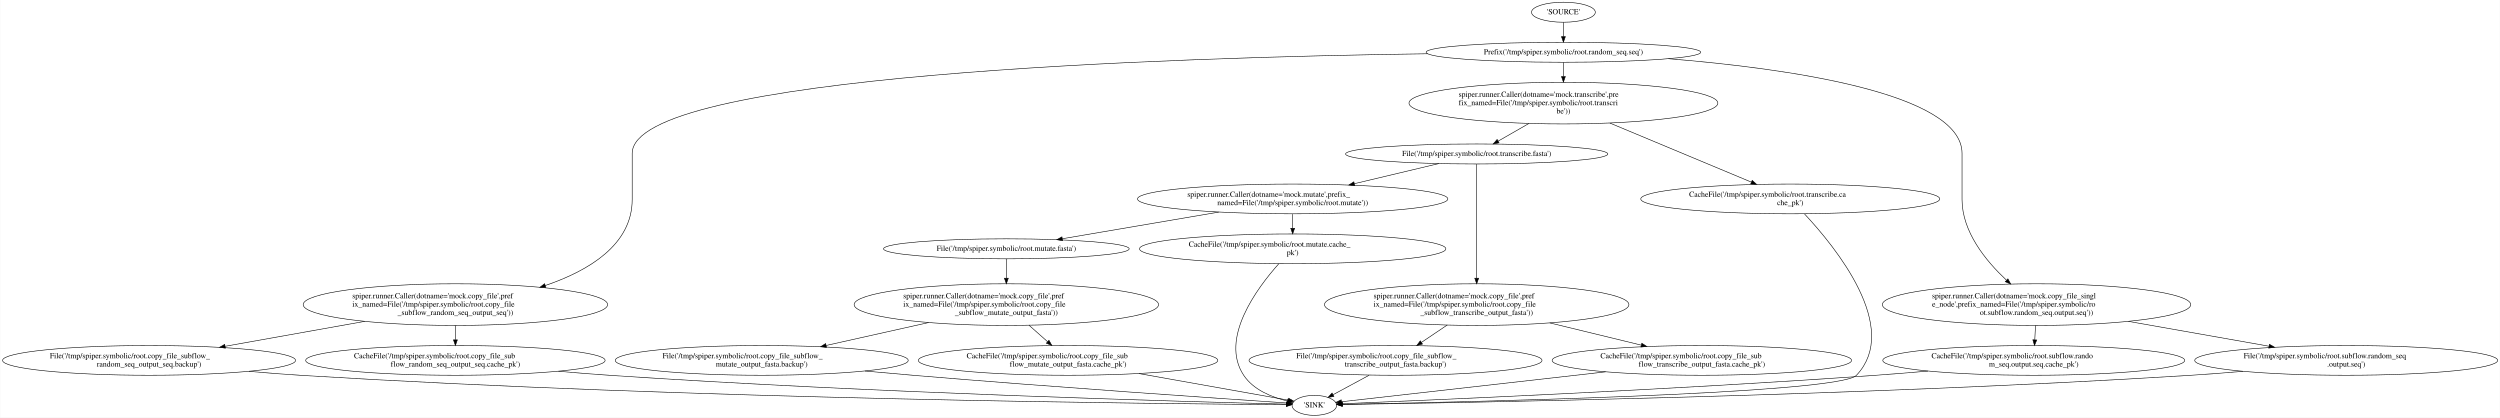
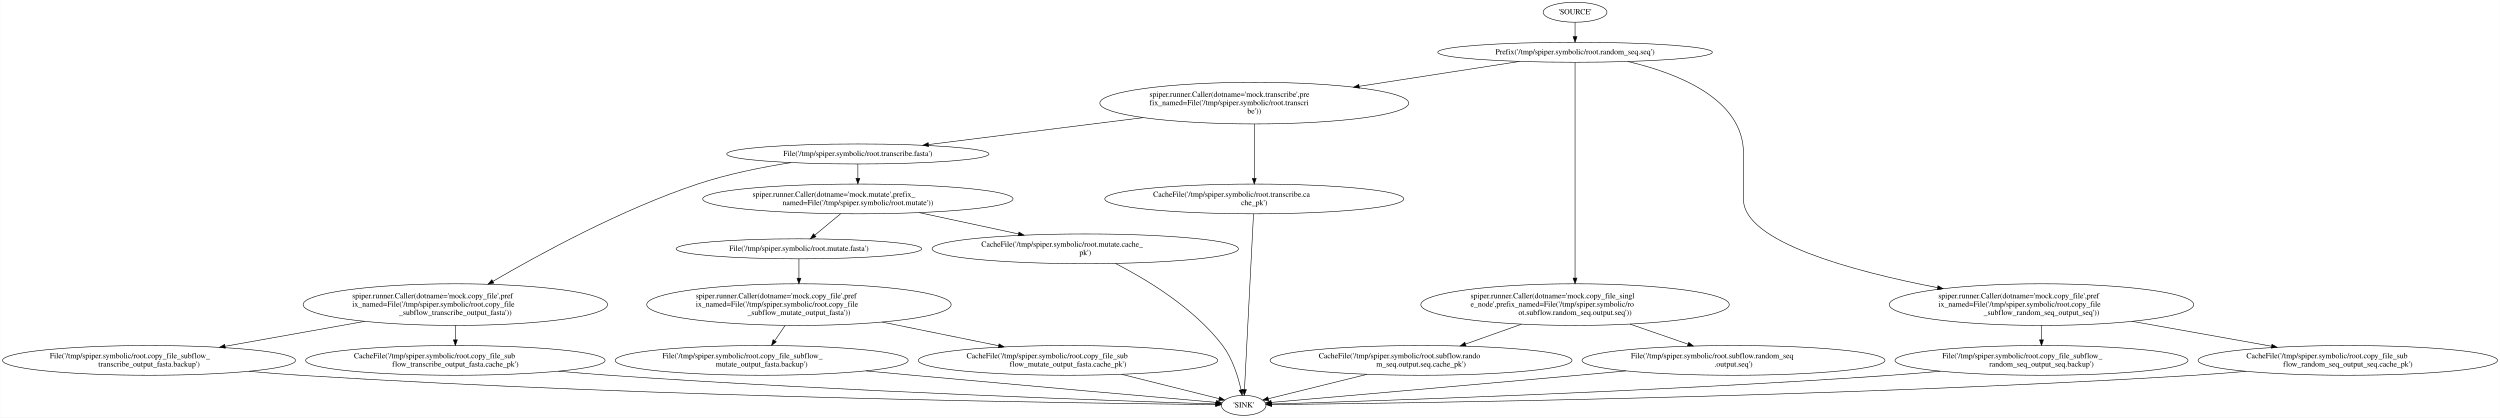
- <svg xmlns="http://www.w3.org/2000/svg" width="4496pt" height="751pt" viewBox="0.00 0.00 4495.99 751.13">
+ <svg xmlns="http://www.w3.org/2000/svg" width="4496pt" height="751pt" viewBox="0.00 0.00 4496.16 751.13">
  <g id="graph0" class="graph" transform="scale(1 1) rotate(0) translate(4 747.127)">
-     <polygon fill="white" stroke="none" points="-4,4 -4,-747.127 4491.99,-747.127 4491.99,4 -4,4" />
+     <polygon fill="white" stroke="none" points="-4,4 -4,-747.127 4492.16,-747.127 4492.16,4 -4,4" />
    <g id="node1" class="node">
      <ellipse fill="none" stroke="black" cx="263.751" cy="-98.87" rx="263.502" ry="26.741" />
      <text text-anchor="start" x="85.251" y="-102.67" font-family="Times,serif" font-size="14.00">File('/tmp/spiper.symbolic/root.copy_file_subflow_</text>
-       <text text-anchor="middle" x="263.751" y="-87.67" font-family="Times,serif" font-size="14.00">random_seq_output_seq.backup')</text>
+       <text text-anchor="middle" x="263.751" y="-87.67" font-family="Times,serif" font-size="14.00">transcribe_output_fasta.backup')</text>
    </g>
    <g id="node2" class="node">
-       <ellipse fill="none" stroke="black" cx="2359.75" cy="-18" rx="40.094" ry="18" />
-       <text text-anchor="middle" x="2359.75" y="-14.3" font-family="Times,serif" font-size="14.00">'SINK'</text>
+       <ellipse fill="none" stroke="black" cx="2232.75" cy="-18" rx="40.094" ry="18" />
+       <text text-anchor="middle" x="2232.75" y="-14.3" font-family="Times,serif" font-size="14.00">'SINK'</text>
    </g>
    <g id="edge1" class="edge">
-       <path fill="none" stroke="black" d="M443.51,-79.151C474.576,-76.398 506.577,-73.866 536.751,-72 1238.68,-28.585 2094.89,-20.609 2309.28,-19.258" />
-       <polygon fill="black" stroke="black" points="2309.31,-22.758 2319.29,-19.197 2309.27,-15.758 2309.31,-22.758" />
+       <path fill="none" stroke="black" d="M443.513,-79.207C474.579,-76.448 506.579,-73.899 536.751,-72 1185.88,-31.142 1976.84,-21.338 2182.16,-19.413" />
+       <polygon fill="black" stroke="black" points="2182.36,-22.912 2192.33,-19.32 2182.3,-15.912 2182.36,-22.912" />
    </g>
    <g id="node3" class="node">
      <ellipse fill="none" stroke="black" cx="814.751" cy="-199.217" rx="273.801" ry="37.453" />
      <text text-anchor="start" x="629.251" y="-210.517" font-family="Times,serif" font-size="14.00">spiper.runner.Caller(dotname='mock.copy_file',pref</text>
      <text text-anchor="start" x="629.251" y="-195.517" font-family="Times,serif" font-size="14.00">ix_named=File('/tmp/spiper.symbolic/root.copy_file</text>
-       <text text-anchor="middle" x="814.751" y="-180.517" font-family="Times,serif" font-size="14.00">_subflow_random_seq_output_seq'))</text>
+       <text text-anchor="middle" x="814.751" y="-180.517" font-family="Times,serif" font-size="14.00">_subflow_transcribe_output_fasta'))</text>
    </g>
    <g id="edge2" class="edge">
      <path fill="none" stroke="black" d="M651.669,-169.109C571.796,-154.852 476.705,-137.88 400.662,-124.307" />
      <polygon fill="black" stroke="black" points="400.998,-120.812 390.538,-122.5 399.768,-127.703 400.998,-120.812" />
    </g>
    <g id="node4" class="node">
      <ellipse fill="none" stroke="black" cx="814.751" cy="-98.87" rx="269.315" ry="26.741" />
      <text text-anchor="start" x="632.251" y="-102.67" font-family="Times,serif" font-size="14.00">CacheFile('/tmp/spiper.symbolic/root.copy_file_sub</text>
-       <text text-anchor="middle" x="814.751" y="-87.67" font-family="Times,serif" font-size="14.00">flow_random_seq_output_seq.cache_pk')</text>
+       <text text-anchor="middle" x="814.751" y="-87.67" font-family="Times,serif" font-size="14.00">flow_transcribe_output_fasta.cache_pk')</text>
    </g>
    <g id="edge4" class="edge">
      <path fill="none" stroke="black" d="M814.751,-161.596C814.751,-153.225 814.751,-144.334 814.751,-135.984" />
      <polygon fill="black" stroke="black" points="818.251,-135.778 814.751,-125.778 811.251,-135.778 818.251,-135.778" />
    </g>
    <g id="edge3" class="edge">
-       <path fill="none" stroke="black" d="M1000.07,-79.299C1031,-76.581 1062.77,-74.021 1092.75,-72 1565.28,-40.151 2138.33,-24.404 2309.29,-20.186" />
-       <polygon fill="black" stroke="black" points="2309.59,-23.68 2319.5,-19.937 2309.42,-16.682 2309.59,-23.68" />
+       <path fill="none" stroke="black" d="M1000.45,-79.386C1031.26,-76.665 1062.89,-74.082 1092.75,-72 1513.23,-42.677 2022.11,-25.489 2182.11,-20.517" />
+       <polygon fill="black" stroke="black" points="2182.69,-24.001 2192.58,-20.194 2182.47,-17.004 2182.69,-24.001" />
    </g>
    <g id="node5" class="node">
-       <ellipse fill="none" stroke="black" cx="2807.75" cy="-653.127" rx="246.956" ry="18" />
-       <text text-anchor="middle" x="2807.75" y="-649.427" font-family="Times,serif" font-size="14.00">Prefix('/tmp/spiper.symbolic/root.random_seq.seq')</text>
+       <ellipse fill="none" stroke="black" cx="1538.75" cy="-470.174" rx="235.858" ry="18" />
+       <text text-anchor="middle" x="1538.75" y="-466.474" font-family="Times,serif" font-size="14.00">File('/tmp/spiper.symbolic/root.transcribe.fasta')</text>
    </g>
    <g id="edge5" class="edge">
-       <path fill="none" stroke="black" d="M2563.3,-650.427C2098.39,-643.922 1132.75,-613.306 1132.75,-471.174 1132.75,-471.174 1132.75,-471.174 1132.75,-388.304 1132.75,-307.097 1054.98,-260.21 976.353,-233.558" />
-       <polygon fill="black" stroke="black" points="977.358,-230.204 966.766,-230.407 975.173,-236.855 977.358,-230.204" />
-     </g>
-     <g id="node16" class="node">
-       <ellipse fill="none" stroke="black" cx="2807.75" cy="-561.65" rx="277.786" ry="37.453" />
-       <text text-anchor="start" x="2619.25" y="-572.95" font-family="Times,serif" font-size="14.00">spiper.runner.Caller(dotname='mock.transcribe',pre</text>
-       <text text-anchor="start" x="2619.25" y="-557.95" font-family="Times,serif" font-size="14.00">fix_named=File('/tmp/spiper.symbolic/root.transcri</text>
-       <text text-anchor="middle" x="2807.75" y="-542.95" font-family="Times,serif" font-size="14.00">be'))</text>
-     </g>
-     <g id="edge23" class="edge">
-       <path fill="none" stroke="black" d="M2807.75,-634.875C2807.75,-627.569 2807.75,-618.667 2807.75,-609.642" />
-       <polygon fill="black" stroke="black" points="2811.25,-609.48 2807.75,-599.48 2804.25,-609.48 2811.25,-609.48" />
-     </g>
-     <g id="node19" class="node">
-       <ellipse fill="none" stroke="black" cx="3658.75" cy="-199.217" rx="277.372" ry="37.453" />
-       <text text-anchor="start" x="3470.75" y="-210.517" font-family="Times,serif" font-size="14.00">spiper.runner.Caller(dotname='mock.copy_file_singl</text>
-       <text text-anchor="start" x="3470.75" y="-195.517" font-family="Times,serif" font-size="14.00">e_node',prefix_named=File('/tmp/spiper.symbolic/ro</text>
-       <text text-anchor="middle" x="3658.75" y="-180.517" font-family="Times,serif" font-size="14.00">ot.subflow.random_seq.output.seq'))</text>
-     </g>
-     <g id="edge28" class="edge">
-       <path fill="none" stroke="black" d="M2996.6,-641.491C3209.03,-624.224 3524.75,-580.218 3524.75,-471.174 3524.75,-471.174 3524.75,-471.174 3524.75,-388.304 3524.75,-330.473 3567.29,-278.099 3604.43,-243.393" />
-       <polygon fill="black" stroke="black" points="3607.23,-245.583 3612.26,-236.26 3602.51,-240.409 3607.23,-245.583" />
+       <path fill="none" stroke="black" d="M1418.48,-454.67C1366.11,-446.415 1304.54,-434.056 1250.75,-416.174 1113.91,-370.685 965.698,-289.834 882.125,-241.01" />
+       <polygon fill="black" stroke="black" points="883.895,-237.991 873.499,-235.95 880.353,-244.029 883.895,-237.991" />
+     </g>
+     <g id="node10" class="node">
+       <ellipse fill="none" stroke="black" cx="1538.75" cy="-389.304" rx="279.114" ry="26.741" />
+       <text text-anchor="start" x="1349.25" y="-393.104" font-family="Times,serif" font-size="14.00">spiper.runner.Caller(dotname='mock.mutate',prefix_</text>
+       <text text-anchor="middle" x="1538.75" y="-378.104" font-family="Times,serif" font-size="14.00">named=File('/tmp/spiper.symbolic/root.mutate'))</text>
+     </g>
+     <g id="edge14" class="edge">
+       <path fill="none" stroke="black" d="M1538.75,-452.06C1538.75,-444.571 1538.75,-435.479 1538.75,-426.602" />
+       <polygon fill="black" stroke="black" points="1542.25,-426.386 1538.75,-416.387 1535.25,-426.387 1542.25,-426.386" />
    </g>
    <g id="node6" class="node">
      <ellipse fill="none" stroke="black" cx="1365.75" cy="-98.87" rx="263.502" ry="26.741" />
      <text text-anchor="start" x="1187.25" y="-102.67" font-family="Times,serif" font-size="14.00">File('/tmp/spiper.symbolic/root.copy_file_subflow_</text>
      <text text-anchor="middle" x="1365.75" y="-87.67" font-family="Times,serif" font-size="14.00">mutate_output_fasta.backup')</text>
    </g>
    <g id="edge6" class="edge">
-       <path fill="none" stroke="black" d="M1551.47,-79.74C1580.67,-77.043 1610.52,-74.375 1638.75,-72 1890.97,-50.782 2193.23,-30.104 2310.18,-22.282" />
-       <polygon fill="black" stroke="black" points="2310.51,-25.767 2320.26,-21.609 2310.05,-18.783 2310.51,-25.767" />
+       <path fill="none" stroke="black" d="M1553.35,-79.956C1581.95,-77.264 1611.14,-74.54 1638.75,-72 1840.84,-53.409 2081.71,-32.215 2183.49,-23.303" />
+       <polygon fill="black" stroke="black" points="2183.82,-26.788 2193.47,-22.43 2183.21,-19.815 2183.82,-26.788" />
    </g>
    <g id="node7" class="node">
-       <ellipse fill="none" stroke="black" cx="1805.75" cy="-199.217" rx="273.801" ry="37.453" />
-       <text text-anchor="start" x="1620.25" y="-210.517" font-family="Times,serif" font-size="14.00">spiper.runner.Caller(dotname='mock.copy_file',pref</text>
-       <text text-anchor="start" x="1620.25" y="-195.517" font-family="Times,serif" font-size="14.00">ix_named=File('/tmp/spiper.symbolic/root.copy_file</text>
-       <text text-anchor="middle" x="1805.75" y="-180.517" font-family="Times,serif" font-size="14.00">_subflow_mutate_output_fasta'))</text>
+       <ellipse fill="none" stroke="black" cx="1432.75" cy="-199.217" rx="273.801" ry="37.453" />
+       <text text-anchor="start" x="1247.25" y="-210.517" font-family="Times,serif" font-size="14.00">spiper.runner.Caller(dotname='mock.copy_file',pref</text>
+       <text text-anchor="start" x="1247.25" y="-195.517" font-family="Times,serif" font-size="14.00">ix_named=File('/tmp/spiper.symbolic/root.copy_file</text>
+       <text text-anchor="middle" x="1432.75" y="-180.517" font-family="Times,serif" font-size="14.00">_subflow_mutate_output_fasta'))</text>
    </g>
    <g id="edge7" class="edge">
-       <path fill="none" stroke="black" d="M1665.93,-166.964C1606.58,-153.699 1538.22,-138.419 1481.74,-125.794" />
-       <polygon fill="black" stroke="black" points="1482.22,-122.316 1471.7,-123.55 1480.69,-129.147 1482.22,-122.316" />
+       <path fill="none" stroke="black" d="M1407.99,-161.876C1401.83,-152.836 1395.25,-143.174 1389.16,-134.233" />
+       <polygon fill="black" stroke="black" points="1392.02,-132.22 1383.5,-125.926 1386.24,-136.161 1392.02,-132.22" />
    </g>
    <g id="node8" class="node">
      <ellipse fill="none" stroke="black" cx="1916.75" cy="-98.87" rx="269.315" ry="26.741" />
      <text text-anchor="start" x="1734.25" y="-102.67" font-family="Times,serif" font-size="14.00">CacheFile('/tmp/spiper.symbolic/root.copy_file_sub</text>
      <text text-anchor="middle" x="1916.75" y="-87.67" font-family="Times,serif" font-size="14.00">flow_mutate_output_fasta.cache_pk')</text>
    </g>
    <g id="edge9" class="edge">
-       <path fill="none" stroke="black" d="M1846.45,-162.155C1857.41,-152.45 1869.19,-142.01 1879.92,-132.503" />
-       <polygon fill="black" stroke="black" points="1882.36,-135.021 1887.52,-125.77 1877.71,-129.782 1882.36,-135.021" />
+       <path fill="none" stroke="black" d="M1582.58,-167.773C1649.65,-154.145 1727.82,-138.26 1791.69,-125.283" />
+       <polygon fill="black" stroke="black" points="1792.71,-128.647 1801.81,-123.225 1791.31,-121.787 1792.71,-128.647" />
    </g>
    <g id="edge8" class="edge">
-       <path fill="none" stroke="black" d="M2044.29,-75.163C2134.12,-59.17 2249.26,-38.672 2312.64,-27.387" />
-       <polygon fill="black" stroke="black" points="2313.5,-30.79 2322.73,-25.591 2312.27,-23.898 2313.5,-30.79" />
+       <path fill="none" stroke="black" d="M2013.28,-73.778C2071.66,-59.206 2143.32,-41.322 2188.52,-30.04" />
+       <polygon fill="black" stroke="black" points="2189.45,-33.415 2198.3,-27.598 2187.75,-26.623 2189.45,-33.415" />
    </g>
    <g id="node9" class="node">
-       <ellipse fill="none" stroke="black" cx="1805.75" cy="-299.563" rx="220.961" ry="18" />
-       <text text-anchor="middle" x="1805.75" y="-295.863" font-family="Times,serif" font-size="14.00">File('/tmp/spiper.symbolic/root.mutate.fasta')</text>
+       <ellipse fill="none" stroke="black" cx="1432.75" cy="-299.563" rx="220.961" ry="18" />
+       <text text-anchor="middle" x="1432.75" y="-295.863" font-family="Times,serif" font-size="14.00">File('/tmp/spiper.symbolic/root.mutate.fasta')</text>
    </g>
    <g id="edge10" class="edge">
-       <path fill="none" stroke="black" d="M1805.75,-281.433C1805.75,-271.802 1805.75,-259.267 1805.75,-246.937" />
-       <polygon fill="black" stroke="black" points="1809.25,-246.698 1805.75,-236.698 1802.25,-246.698 1809.25,-246.698" />
-     </g>
-     <g id="node10" class="node">
-       <ellipse fill="none" stroke="black" cx="2320.75" cy="-389.304" rx="279.114" ry="26.741" />
-       <text text-anchor="start" x="2131.25" y="-393.104" font-family="Times,serif" font-size="14.00">spiper.runner.Caller(dotname='mock.mutate',prefix_</text>
-       <text text-anchor="middle" x="2320.75" y="-378.104" font-family="Times,serif" font-size="14.00">named=File('/tmp/spiper.symbolic/root.mutate'))</text>
+       <path fill="none" stroke="black" d="M1432.75,-281.433C1432.75,-271.802 1432.75,-259.267 1432.75,-246.937" />
+       <polygon fill="black" stroke="black" points="1436.25,-246.698 1432.75,-236.698 1429.25,-246.698 1436.25,-246.698" />
    </g>
    <g id="edge11" class="edge">
-       <path fill="none" stroke="black" d="M2187.79,-365.651C2100.05,-350.703 1986.89,-331.425 1906.56,-317.739" />
-       <polygon fill="black" stroke="black" points="1906.89,-314.243 1896.44,-316.014 1905.71,-321.144 1906.89,-314.243" />
+       <path fill="none" stroke="black" d="M1507.52,-362.453C1492.92,-350.368 1475.65,-336.075 1461.39,-324.27" />
+       <polygon fill="black" stroke="black" points="1463.32,-321.324 1453.39,-317.643 1458.86,-326.716 1463.32,-321.324" />
    </g>
    <g id="node11" class="node">
-       <ellipse fill="none" stroke="black" cx="2320.75" cy="-299.563" rx="275.543" ry="26.741" />
-       <text text-anchor="start" x="2133.75" y="-303.363" font-family="Times,serif" font-size="14.00">CacheFile('/tmp/spiper.symbolic/root.mutate.cache_</text>
-       <text text-anchor="middle" x="2320.75" y="-288.363" font-family="Times,serif" font-size="14.00">pk')</text>
+       <ellipse fill="none" stroke="black" cx="1947.75" cy="-299.563" rx="275.543" ry="26.741" />
+       <text text-anchor="start" x="1760.75" y="-303.363" font-family="Times,serif" font-size="14.00">CacheFile('/tmp/spiper.symbolic/root.mutate.cache_</text>
+       <text text-anchor="middle" x="1947.75" y="-288.363" font-family="Times,serif" font-size="14.00">pk')</text>
    </g>
    <g id="edge13" class="edge">
-       <path fill="none" stroke="black" d="M2320.75,-361.979C2320.75,-354.012 2320.75,-345.121 2320.75,-336.633" />
-       <polygon fill="black" stroke="black" points="2324.25,-336.567 2320.75,-326.567 2317.25,-336.568 2324.25,-336.567" />
+       <path fill="none" stroke="black" d="M1649.16,-364.618C1704.29,-352.792 1771.08,-338.463 1827.5,-326.359" />
+       <polygon fill="black" stroke="black" points="1828.51,-329.724 1837.55,-324.204 1827.04,-322.879 1828.51,-329.724" />
    </g>
    <g id="edge12" class="edge">
-       <path fill="none" stroke="black" d="M2295.8,-272.723C2256.48,-228.775 2188.88,-137.843 2232.75,-72 2250.15,-45.881 2283.14,-32.611 2311.13,-25.882" />
-       <polygon fill="black" stroke="black" points="2312.16,-29.241 2321.18,-23.687 2310.66,-22.402 2312.16,-29.241" />
+       <path fill="none" stroke="black" d="M2002.16,-273.181C2057.84,-244.63 2143.28,-193.281 2194.75,-125.74 2212.84,-101.996 2222.84,-68.893 2227.98,-45.871" />
+       <polygon fill="black" stroke="black" points="2231.41,-46.575 2230.01,-36.073 2224.55,-45.154 2231.41,-46.575" />
    </g>
    <g id="node12" class="node">
-       <ellipse fill="none" stroke="black" cx="2651.75" cy="-470.174" rx="235.858" ry="18" />
-       <text text-anchor="middle" x="2651.75" y="-466.474" font-family="Times,serif" font-size="14.00">File('/tmp/spiper.symbolic/root.transcribe.fasta')</text>
-     </g>
-     <g id="edge14" class="edge">
-       <path fill="none" stroke="black" d="M2583.57,-452.927C2539.83,-442.506 2482.04,-428.735 2431.78,-416.76" />
-       <polygon fill="black" stroke="black" points="2432.38,-413.304 2421.84,-414.391 2430.76,-420.113 2432.38,-413.304" />
+       <ellipse fill="none" stroke="black" cx="2251.75" cy="-561.65" rx="277.786" ry="37.453" />
+       <text text-anchor="start" x="2063.25" y="-572.95" font-family="Times,serif" font-size="14.00">spiper.runner.Caller(dotname='mock.transcribe',pre</text>
+       <text text-anchor="start" x="2063.25" y="-557.95" font-family="Times,serif" font-size="14.00">fix_named=File('/tmp/spiper.symbolic/root.transcri</text>
+       <text text-anchor="middle" x="2251.75" y="-542.95" font-family="Times,serif" font-size="14.00">be'))</text>
+     </g>
+     <g id="edge15" class="edge">
+       <path fill="none" stroke="black" d="M2051.72,-535.548C1928.01,-520.023 1772.94,-500.563 1665.86,-487.126" />
+       <polygon fill="black" stroke="black" points="1666.01,-483.617 1655.65,-485.844 1665.14,-490.562 1666.01,-483.617" />
+     </g>
+     <g id="node13" class="node">
+       <ellipse fill="none" stroke="black" cx="2251.75" cy="-389.304" rx="268.901" ry="26.741" />
+       <text text-anchor="start" x="2069.75" y="-393.104" font-family="Times,serif" font-size="14.00">CacheFile('/tmp/spiper.symbolic/root.transcribe.ca</text>
+       <text text-anchor="middle" x="2251.75" y="-378.104" font-family="Times,serif" font-size="14.00">che_pk')</text>
+     </g>
+     <g id="edge17" class="edge">
+       <path fill="none" stroke="black" d="M2251.75,-524.107C2251.75,-495.2 2251.75,-455.055 2251.75,-426.293" />
+       <polygon fill="black" stroke="black" points="2255.25,-426.254 2251.75,-416.254 2248.25,-426.254 2255.25,-426.254" />
+     </g>
+     <g id="edge16" class="edge">
+       <path fill="none" stroke="black" d="M2250.41,-362.335C2246.95,-295.01 2237.71,-115.296 2234.16,-46.403" />
+       <polygon fill="black" stroke="black" points="2237.65,-46.139 2233.64,-36.332 2230.66,-46.499 2237.65,-46.139" />
    </g>
    <g id="node14" class="node">
-       <ellipse fill="none" stroke="black" cx="2651.75" cy="-199.217" rx="273.801" ry="37.453" />
-       <text text-anchor="start" x="2466.25" y="-210.517" font-family="Times,serif" font-size="14.00">spiper.runner.Caller(dotname='mock.copy_file',pref</text>
-       <text text-anchor="start" x="2466.25" y="-195.517" font-family="Times,serif" font-size="14.00">ix_named=File('/tmp/spiper.symbolic/root.copy_file</text>
-       <text text-anchor="middle" x="2651.75" y="-180.517" font-family="Times,serif" font-size="14.00">_subflow_transcribe_output_fasta'))</text>
+       <ellipse fill="none" stroke="black" cx="2828.75" cy="-653.127" rx="246.956" ry="18" />
+       <text text-anchor="middle" x="2828.75" y="-649.427" font-family="Times,serif" font-size="14.00">Prefix('/tmp/spiper.symbolic/root.random_seq.seq')</text>
+     </g>
+     <g id="edge18" class="edge">
+       <path fill="none" stroke="black" d="M2728.9,-636.643C2649.7,-624.361 2536.71,-606.84 2440.57,-591.93" />
+       <polygon fill="black" stroke="black" points="2440.84,-588.431 2430.42,-590.358 2439.77,-595.349 2440.84,-588.431" />
+     </g>
+     <g id="node16" class="node">
+       <ellipse fill="none" stroke="black" cx="2828.75" cy="-199.217" rx="277.372" ry="37.453" />
+       <text text-anchor="start" x="2640.75" y="-210.517" font-family="Times,serif" font-size="14.00">spiper.runner.Caller(dotname='mock.copy_file_singl</text>
+       <text text-anchor="start" x="2640.75" y="-195.517" font-family="Times,serif" font-size="14.00">e_node',prefix_named=File('/tmp/spiper.symbolic/ro</text>
+       <text text-anchor="middle" x="2828.75" y="-180.517" font-family="Times,serif" font-size="14.00">ot.subflow.random_seq.output.seq'))</text>
+     </g>
+     <g id="edge23" class="edge">
+       <path fill="none" stroke="black" d="M2828.75,-634.911C2828.75,-602.746 2828.75,-531.334 2828.75,-471.174 2828.75,-471.174 2828.75,-471.174 2828.75,-388.304 2828.75,-340.249 2828.75,-285.288 2828.75,-247.241" />
+       <polygon fill="black" stroke="black" points="2832.25,-246.978 2828.75,-236.978 2825.25,-246.978 2832.25,-246.978" />
+     </g>
+     <g id="node19" class="node">
+       <ellipse fill="none" stroke="black" cx="3667.75" cy="-199.217" rx="273.801" ry="37.453" />
+       <text text-anchor="start" x="3482.25" y="-210.517" font-family="Times,serif" font-size="14.00">spiper.runner.Caller(dotname='mock.copy_file',pref</text>
+       <text text-anchor="start" x="3482.25" y="-195.517" font-family="Times,serif" font-size="14.00">ix_named=File('/tmp/spiper.symbolic/root.copy_file</text>
+       <text text-anchor="middle" x="3667.75" y="-180.517" font-family="Times,serif" font-size="14.00">_subflow_random_seq_output_seq'))</text>
+     </g>
+     <g id="edge28" class="edge">
+       <path fill="none" stroke="black" d="M2923.79,-636.425C3012.65,-615.672 3131.75,-569.514 3131.75,-471.174 3131.75,-471.174 3131.75,-471.174 3131.75,-388.304 3131.75,-312.31 3326.01,-259.648 3480.63,-229.768" />
+       <polygon fill="black" stroke="black" points="3481.59,-233.148 3490.76,-227.832 3480.28,-226.272 3481.59,-233.148" />
+     </g>
+     <g id="node15" class="node">
+       <ellipse fill="none" stroke="black" cx="2551.75" cy="-98.87" rx="271.558" ry="26.741" />
+       <text text-anchor="start" x="2367.75" y="-102.67" font-family="Times,serif" font-size="14.00">CacheFile('/tmp/spiper.symbolic/root.subflow.rando</text>
+       <text text-anchor="middle" x="2551.75" y="-87.67" font-family="Times,serif" font-size="14.00">m_seq.output.seq.cache_pk')</text>
    </g>
    <g id="edge19" class="edge">
-       <path fill="none" stroke="black" d="M2651.75,-451.94C2651.75,-411.169 2651.75,-307.657 2651.75,-246.822" />
-       <polygon fill="black" stroke="black" points="2655.25,-246.712 2651.75,-236.712 2648.25,-246.713 2655.25,-246.712" />
-     </g>
-     <g id="node13" class="node">
-       <ellipse fill="none" stroke="black" cx="2505.75" cy="-98.87" rx="263.502" ry="26.741" />
-       <text text-anchor="start" x="2327.25" y="-102.67" font-family="Times,serif" font-size="14.00">File('/tmp/spiper.symbolic/root.copy_file_subflow_</text>
-       <text text-anchor="middle" x="2505.75" y="-87.67" font-family="Times,serif" font-size="14.00">transcribe_output_fasta.backup')</text>
-     </g>
-     <g id="edge15" class="edge">
-       <path fill="none" stroke="black" d="M2458.35,-72.263C2437.17,-60.822 2412.7,-47.602 2393.43,-37.195" />
-       <polygon fill="black" stroke="black" points="2394.89,-34.005 2384.43,-32.332 2391.56,-40.164 2394.89,-34.005" />
-     </g>
-     <g id="edge16" class="edge">
-       <path fill="none" stroke="black" d="M2598.63,-162.433C2583.5,-152.241 2567.13,-141.218 2552.42,-131.305" />
-       <polygon fill="black" stroke="black" points="2554.22,-128.296 2543.97,-125.612 2550.3,-134.102 2554.22,-128.296" />
-     </g>
-     <g id="node15" class="node">
-       <ellipse fill="none" stroke="black" cx="3056.75" cy="-98.87" rx="269.315" ry="26.741" />
-       <text text-anchor="start" x="2874.25" y="-102.67" font-family="Times,serif" font-size="14.00">CacheFile('/tmp/spiper.symbolic/root.copy_file_sub</text>
-       <text text-anchor="middle" x="3056.75" y="-87.67" font-family="Times,serif" font-size="14.00">flow_transcribe_output_fasta.cache_pk')</text>
-     </g>
-     <g id="edge18" class="edge">
-       <path fill="none" stroke="black" d="M2783.24,-166.286C2836.4,-153.378 2897.04,-138.654 2947.68,-126.355" />
-       <polygon fill="black" stroke="black" points="2948.78,-129.69 2957.68,-123.929 2947.13,-122.887 2948.78,-129.69" />
-     </g>
-     <g id="edge17" class="edge">
-       <path fill="none" stroke="black" d="M2883.56,-78.273C2726.6,-60.511 2505.48,-35.491 2408.53,-24.52" />
-       <polygon fill="black" stroke="black" points="2408.76,-21.024 2398.43,-23.377 2407.98,-27.98 2408.76,-21.024" />
+       <path fill="none" stroke="black" d="M2454.31,-73.778C2395.2,-59.164 2322.62,-41.219 2277.01,-29.942" />
+       <polygon fill="black" stroke="black" points="2277.69,-26.505 2267.14,-27.503 2276.01,-33.3 2277.69,-26.505" />
    </g>
    <g id="edge20" class="edge">
-       <path fill="none" stroke="black" d="M2745.65,-525.03C2727.01,-514.339 2707.1,-502.922 2690.44,-493.364" />
-       <polygon fill="black" stroke="black" points="2691.96,-490.201 2681.54,-488.262 2688.48,-496.273 2691.96,-490.201" />
+       <path fill="none" stroke="black" d="M2732.26,-163.958C2699.43,-152.303 2663.13,-139.413 2631.73,-128.267" />
+       <polygon fill="black" stroke="black" points="2632.75,-124.915 2622.16,-124.868 2630.41,-131.512 2632.75,-124.915" />
    </g>
    <g id="node17" class="node">
-       <ellipse fill="none" stroke="black" cx="3215.75" cy="-389.304" rx="268.901" ry="26.741" />
-       <text text-anchor="start" x="3033.75" y="-393.104" font-family="Times,serif" font-size="14.00">CacheFile('/tmp/spiper.symbolic/root.transcribe.ca</text>
-       <text text-anchor="middle" x="3215.75" y="-378.104" font-family="Times,serif" font-size="14.00">che_pk')</text>
+       <ellipse fill="none" stroke="black" cx="3113.75" cy="-98.87" rx="272.472" ry="26.741" />
+       <text text-anchor="start" x="2929.25" y="-102.67" font-family="Times,serif" font-size="14.00">File('/tmp/spiper.symbolic/root.subflow.random_seq</text>
+       <text text-anchor="middle" x="3113.75" y="-87.67" font-family="Times,serif" font-size="14.00">.output.seq')</text>
    </g>
    <g id="edge22" class="edge">
-       <path fill="none" stroke="black" d="M2891.3,-525.767C2966.38,-494.42 3075.37,-448.914 3145.91,-419.463" />
-       <polygon fill="black" stroke="black" points="3147.29,-422.678 3155.17,-415.595 3144.6,-416.218 3147.29,-422.678" />
+       <path fill="none" stroke="black" d="M2927.63,-164.096C2961.72,-152.331 2999.51,-139.293 3032.07,-128.056" />
+       <polygon fill="black" stroke="black" points="3033.24,-131.355 3041.55,-124.784 3030.96,-124.737 3033.24,-131.355" />
    </g>
    <g id="edge21" class="edge">
-       <path fill="none" stroke="black" d="M3241.51,-362.193C3296.83,-303.056 3415.64,-157.409 3334.75,-72 3302.7,-38.16 2605.97,-23.345 2410.39,-19.844" />
-       <polygon fill="black" stroke="black" points="2410.18,-16.339 2400.12,-19.662 2410.05,-23.338 2410.18,-16.339" />
+       <path fill="none" stroke="black" d="M2920.27,-79.963C2890.95,-77.276 2861.05,-74.553 2832.75,-72 2628.35,-53.563 2384.71,-32.245 2282.13,-23.3" />
+       <polygon fill="black" stroke="black" points="2282.33,-19.804 2272.07,-22.422 2281.73,-26.778 2282.33,-19.804" />
    </g>
    <g id="node18" class="node">
-       <ellipse fill="none" stroke="black" cx="3653.75" cy="-98.87" rx="271.558" ry="26.741" />
-       <text text-anchor="start" x="3469.75" y="-102.67" font-family="Times,serif" font-size="14.00">CacheFile('/tmp/spiper.symbolic/root.subflow.rando</text>
-       <text text-anchor="middle" x="3653.75" y="-87.67" font-family="Times,serif" font-size="14.00">m_seq.output.seq.cache_pk')</text>
+       <ellipse fill="none" stroke="black" cx="3667.75" cy="-98.87" rx="263.502" ry="26.741" />
+       <text text-anchor="start" x="3489.25" y="-102.67" font-family="Times,serif" font-size="14.00">File('/tmp/spiper.symbolic/root.copy_file_subflow_</text>
+       <text text-anchor="middle" x="3667.75" y="-87.67" font-family="Times,serif" font-size="14.00">random_seq_output_seq.backup')</text>
    </g>
    <g id="edge24" class="edge">
-       <path fill="none" stroke="black" d="M3463.45,-79.648C3431.52,-76.88 3398.71,-74.213 3367.75,-72 3000.32,-45.732 2556.67,-26.868 2409.71,-20.959" />
-       <polygon fill="black" stroke="black" points="2409.77,-17.459 2399.64,-20.557 2409.49,-24.454 2409.77,-17.459" />
+       <path fill="none" stroke="black" d="M3485.76,-79.376C3455.39,-76.648 3424.2,-74.065 3394.75,-72 2965.02,-41.857 2444.64,-25.149 2283.05,-20.415" />
+       <polygon fill="black" stroke="black" points="2283.03,-16.913 2272.93,-20.12 2282.82,-23.91 2283.03,-16.913" />
    </g>
    <g id="edge25" class="edge">
-       <path fill="none" stroke="black" d="M3656.89,-161.596C3656.46,-153.225 3656.01,-144.334 3655.59,-135.984" />
-       <polygon fill="black" stroke="black" points="3659.07,-135.587 3655.07,-125.778 3652.08,-135.943 3659.07,-135.587" />
+       <path fill="none" stroke="black" d="M3667.75,-161.596C3667.75,-153.225 3667.75,-144.334 3667.75,-135.984" />
+       <polygon fill="black" stroke="black" points="3671.25,-135.778 3667.75,-125.778 3664.25,-135.778 3671.25,-135.778" />
    </g>
    <g id="node20" class="node">
-       <ellipse fill="none" stroke="black" cx="4215.75" cy="-98.87" rx="272.472" ry="26.741" />
-       <text text-anchor="start" x="4031.25" y="-102.67" font-family="Times,serif" font-size="14.00">File('/tmp/spiper.symbolic/root.subflow.random_seq</text>
-       <text text-anchor="middle" x="4215.75" y="-87.67" font-family="Times,serif" font-size="14.00">.output.seq')</text>
+       <ellipse fill="none" stroke="black" cx="4218.75" cy="-98.87" rx="269.315" ry="26.741" />
+       <text text-anchor="start" x="4036.25" y="-102.67" font-family="Times,serif" font-size="14.00">CacheFile('/tmp/spiper.symbolic/root.copy_file_sub</text>
+       <text text-anchor="middle" x="4218.75" y="-87.67" font-family="Times,serif" font-size="14.00">flow_random_seq_output_seq.cache_pk')</text>
    </g>
    <g id="edge27" class="edge">
-       <path fill="none" stroke="black" d="M3823.98,-169.042C3904.41,-154.842 4000.02,-137.961 4076.65,-124.43" />
-       <polygon fill="black" stroke="black" points="4077.62,-127.814 4086.86,-122.628 4076.4,-120.92 4077.62,-127.814" />
+       <path fill="none" stroke="black" d="M3830.83,-169.109C3910.55,-154.879 4005.43,-137.944 4081.41,-124.385" />
+       <polygon fill="black" stroke="black" points="4082.29,-127.782 4091.52,-122.579 4081.06,-120.891 4082.29,-127.782" />
    </g>
    <g id="edge26" class="edge">
-       <path fill="none" stroke="black" d="M4029.95,-79.228C3998.21,-76.484 3965.55,-73.935 3934.75,-72 3335.5,-34.365 2606.2,-22.306 2410.22,-19.631" />
-       <polygon fill="black" stroke="black" points="2410,-16.128 2399.95,-19.492 2409.9,-23.127 2410,-16.128" />
+       <path fill="none" stroke="black" d="M4035.32,-79.183C4003.8,-76.435 3971.35,-73.897 3940.75,-72 3286.63,-31.455 2489.58,-21.419 2283.36,-19.429" />
+       <polygon fill="black" stroke="black" points="2283.17,-15.927 2273.14,-19.332 2283.11,-22.927 2283.17,-15.927" />
    </g>
    <g id="node21" class="node">
-       <ellipse fill="none" stroke="black" cx="2807.75" cy="-725.127" rx="57.391" ry="18" />
-       <text text-anchor="middle" x="2807.75" y="-721.427" font-family="Times,serif" font-size="14.00">'SOURCE'</text>
+       <ellipse fill="none" stroke="black" cx="2828.75" cy="-725.127" rx="57.391" ry="18" />
+       <text text-anchor="middle" x="2828.75" y="-721.427" font-family="Times,serif" font-size="14.00">'SOURCE'</text>
    </g>
    <g id="edge29" class="edge">
-       <path fill="none" stroke="black" d="M2807.75,-706.824C2807.75,-699.11 2807.75,-689.839 2807.75,-681.239" />
-       <polygon fill="black" stroke="black" points="2811.25,-681.231 2807.75,-671.231 2804.25,-681.231 2811.25,-681.231" />
+       <path fill="none" stroke="black" d="M2828.75,-706.824C2828.75,-699.11 2828.75,-689.839 2828.75,-681.239" />
+       <polygon fill="black" stroke="black" points="2832.25,-681.231 2828.75,-671.231 2825.25,-681.231 2832.25,-681.231" />
    </g>
  </g>
</svg>
